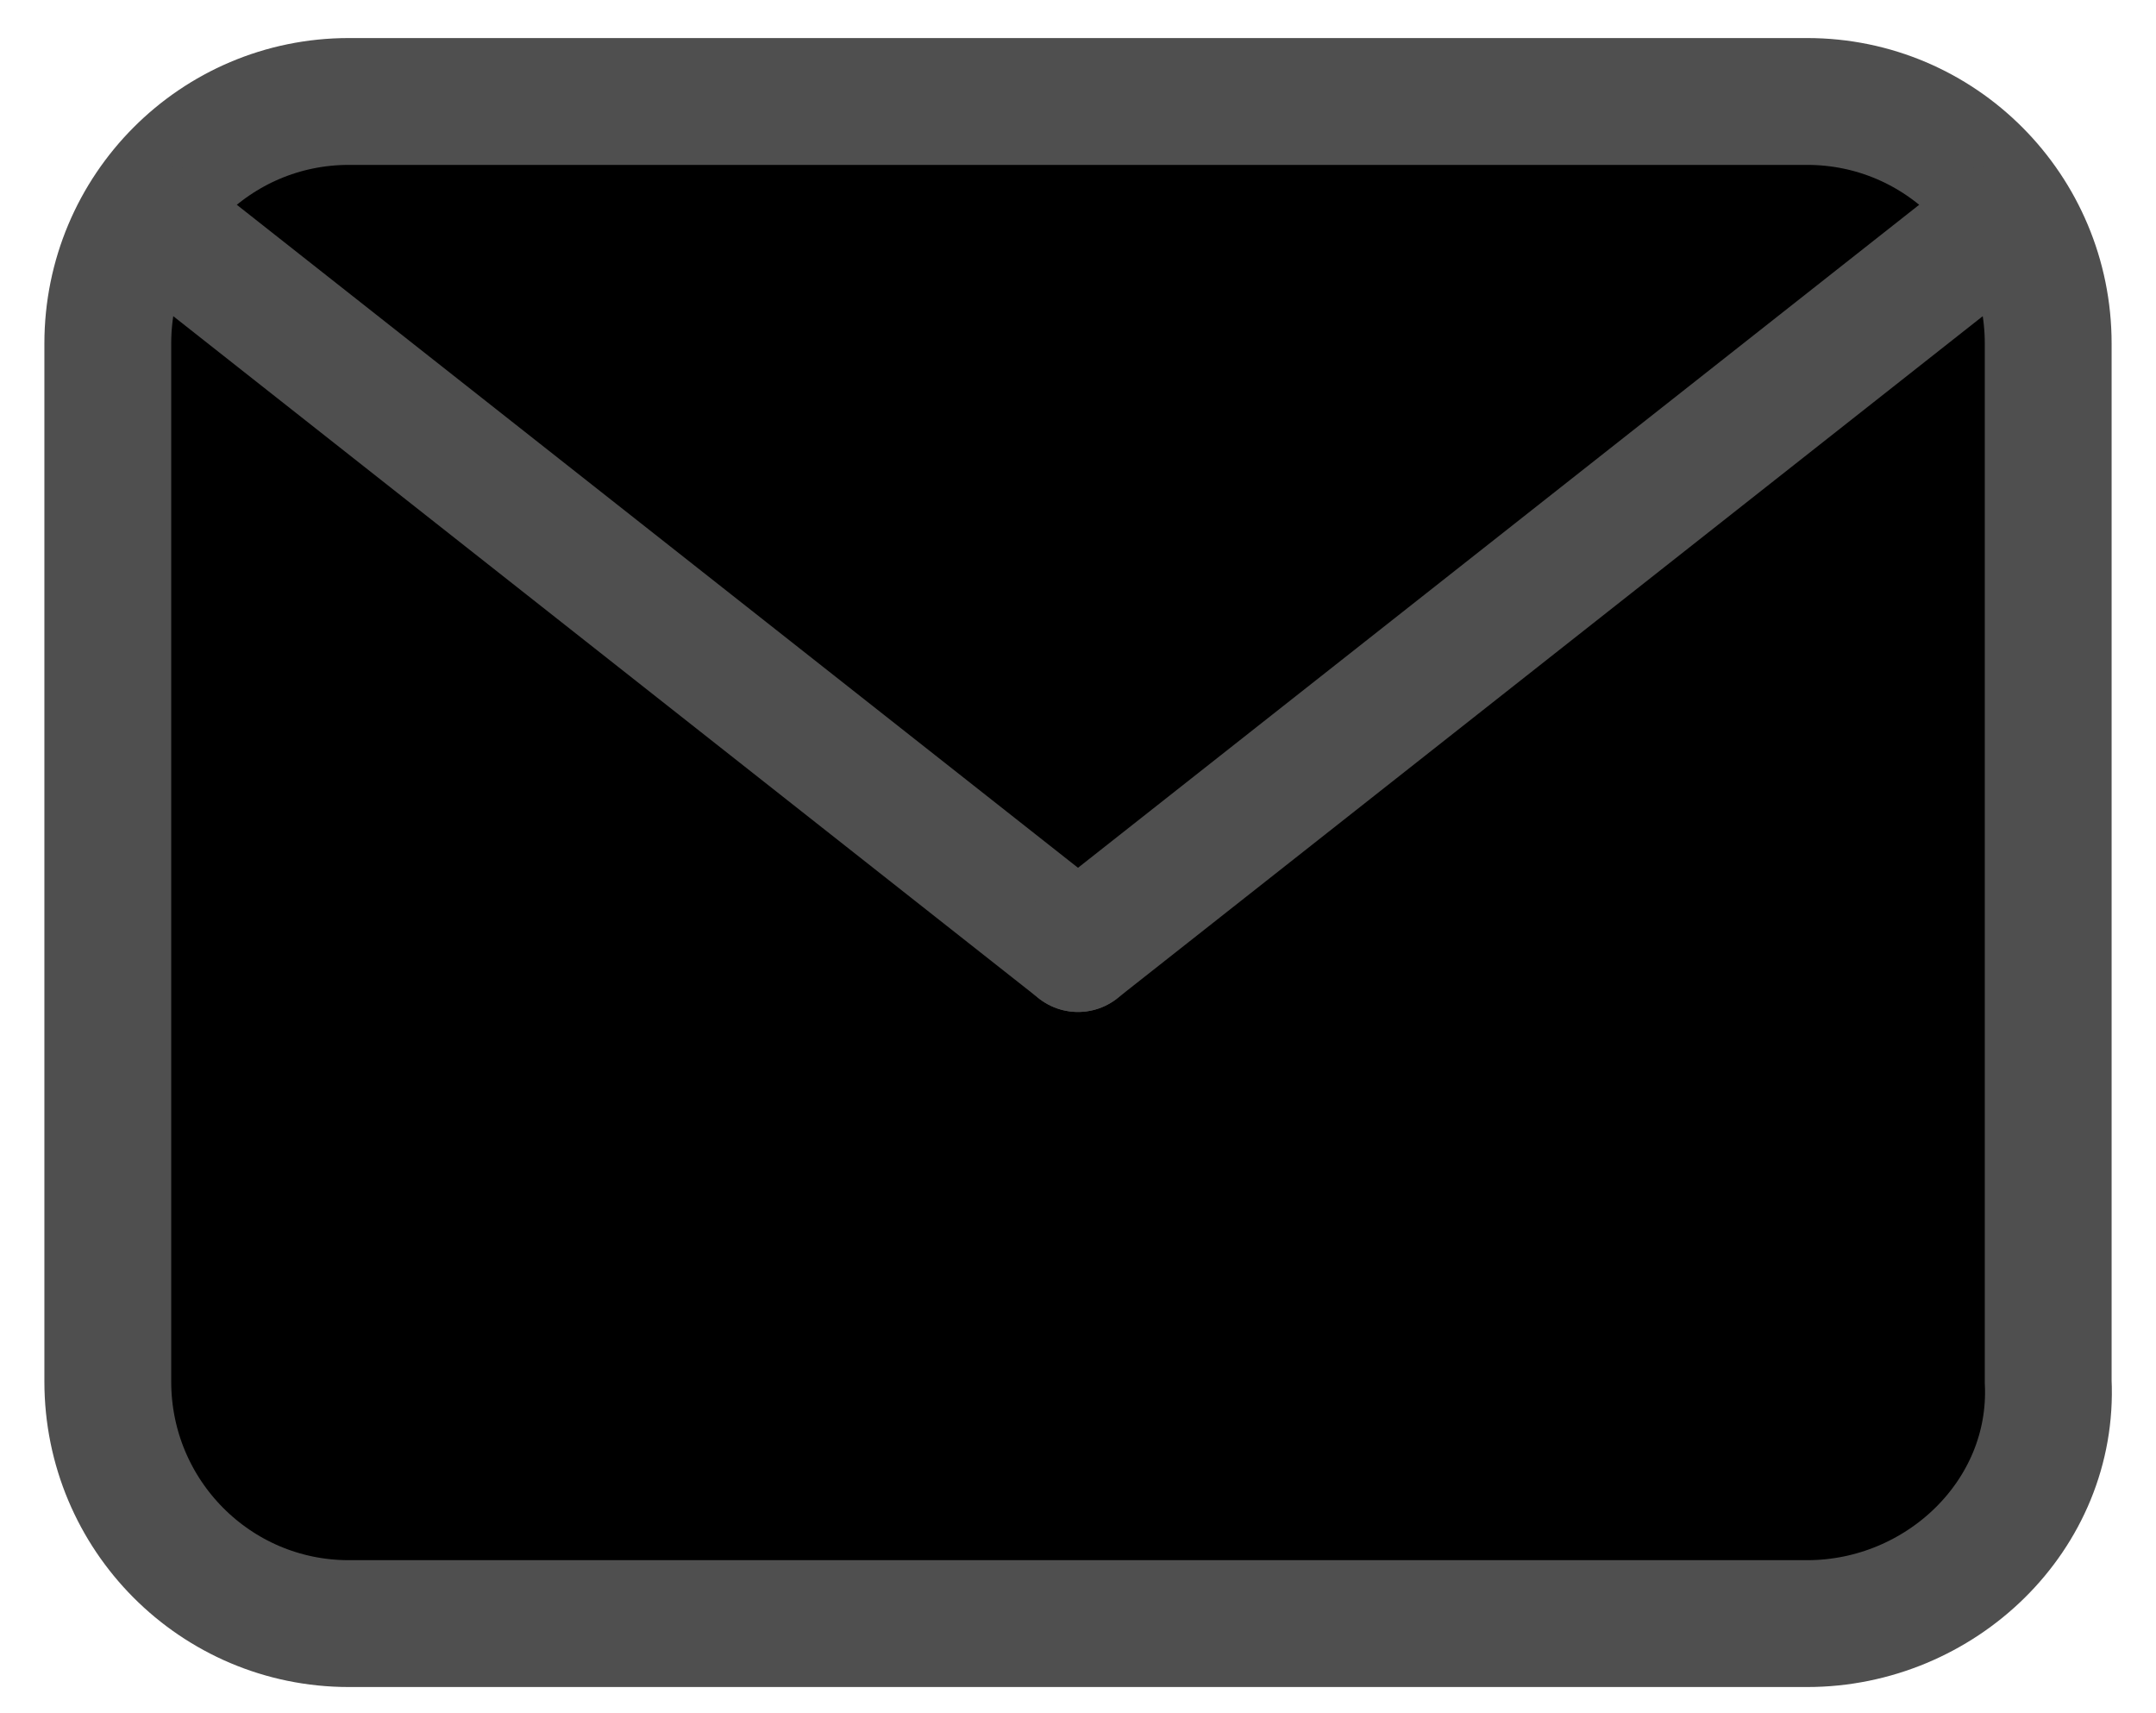
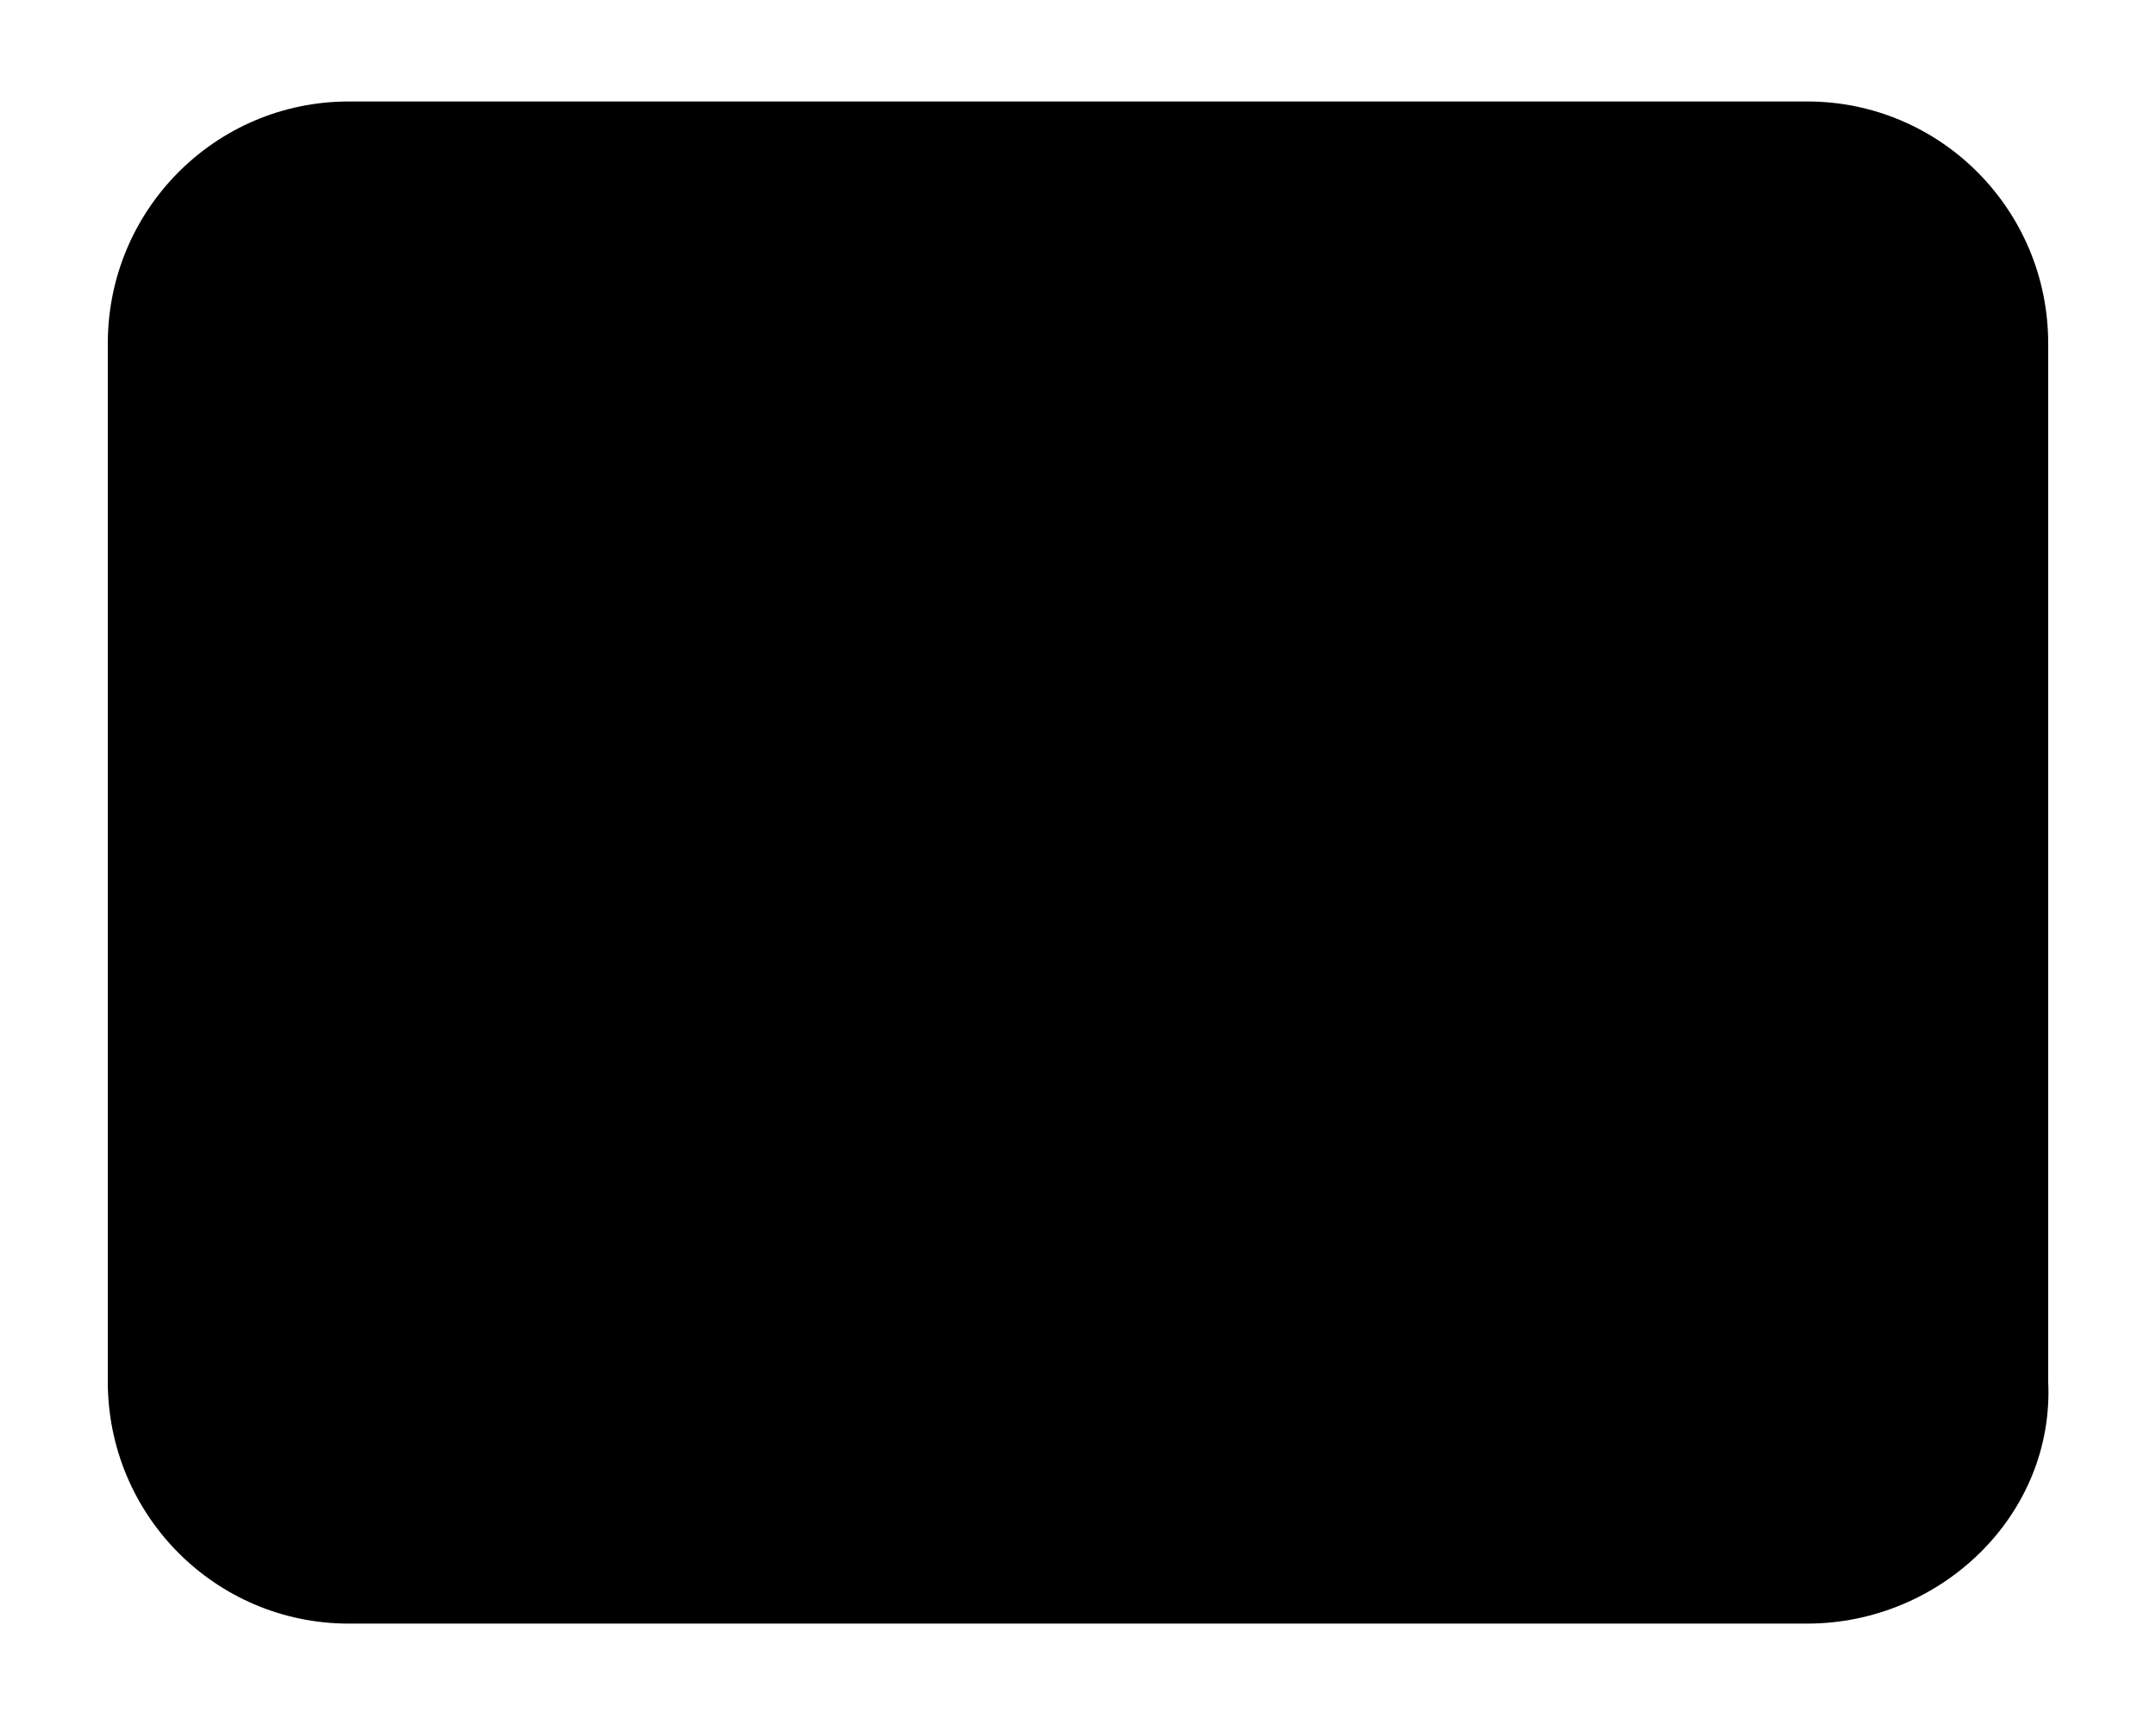
<svg xmlns="http://www.w3.org/2000/svg" fill="currentColor" height="27" viewBox="0 0 34 27" width="34">
-   <path d="M28.5 25.6H5.5C3.4 25.6 1.7 23.893 1.7 21.784V5.416C1.7 3.307 3.4 1.6 5.5 1.6H28.5C30.6 1.6 32.3 3.307 32.3 5.416V21.784C32.4 23.893 30.6 25.6 28.5 25.6Z" stroke="#4F4F4F" stroke-linecap="round" stroke-miterlimit="10" stroke-width="2" />
-   <path d="M17 14.956L2.6 3.608" stroke="#4F4F4F" stroke-linecap="round" stroke-linejoin="round" stroke-miterlimit="10" stroke-width="2" />
-   <path d="M31.4 3.608L17 14.956" stroke="#4F4F4F" stroke-linecap="round" stroke-linejoin="round" stroke-miterlimit="10" stroke-width="2" />
+   <path d="M28.5 25.6H5.5C3.4 25.6 1.7 23.893 1.7 21.784V5.416C1.7 3.307 3.4 1.6 5.5 1.6H28.5C30.6 1.6 32.3 3.307 32.3 5.416V21.784C32.4 23.893 30.6 25.6 28.5 25.6Z" stroke-linecap="round" stroke-miterlimit="10" stroke-width="2" />
+   <path d="M17 14.956L2.6 3.608" stroke-linecap="round" stroke-linejoin="round" stroke-miterlimit="10" stroke-width="2" />
+   <path d="M31.4 3.608L17 14.956" stroke-linecap="round" stroke-linejoin="round" stroke-miterlimit="10" stroke-width="2" />
</svg>
